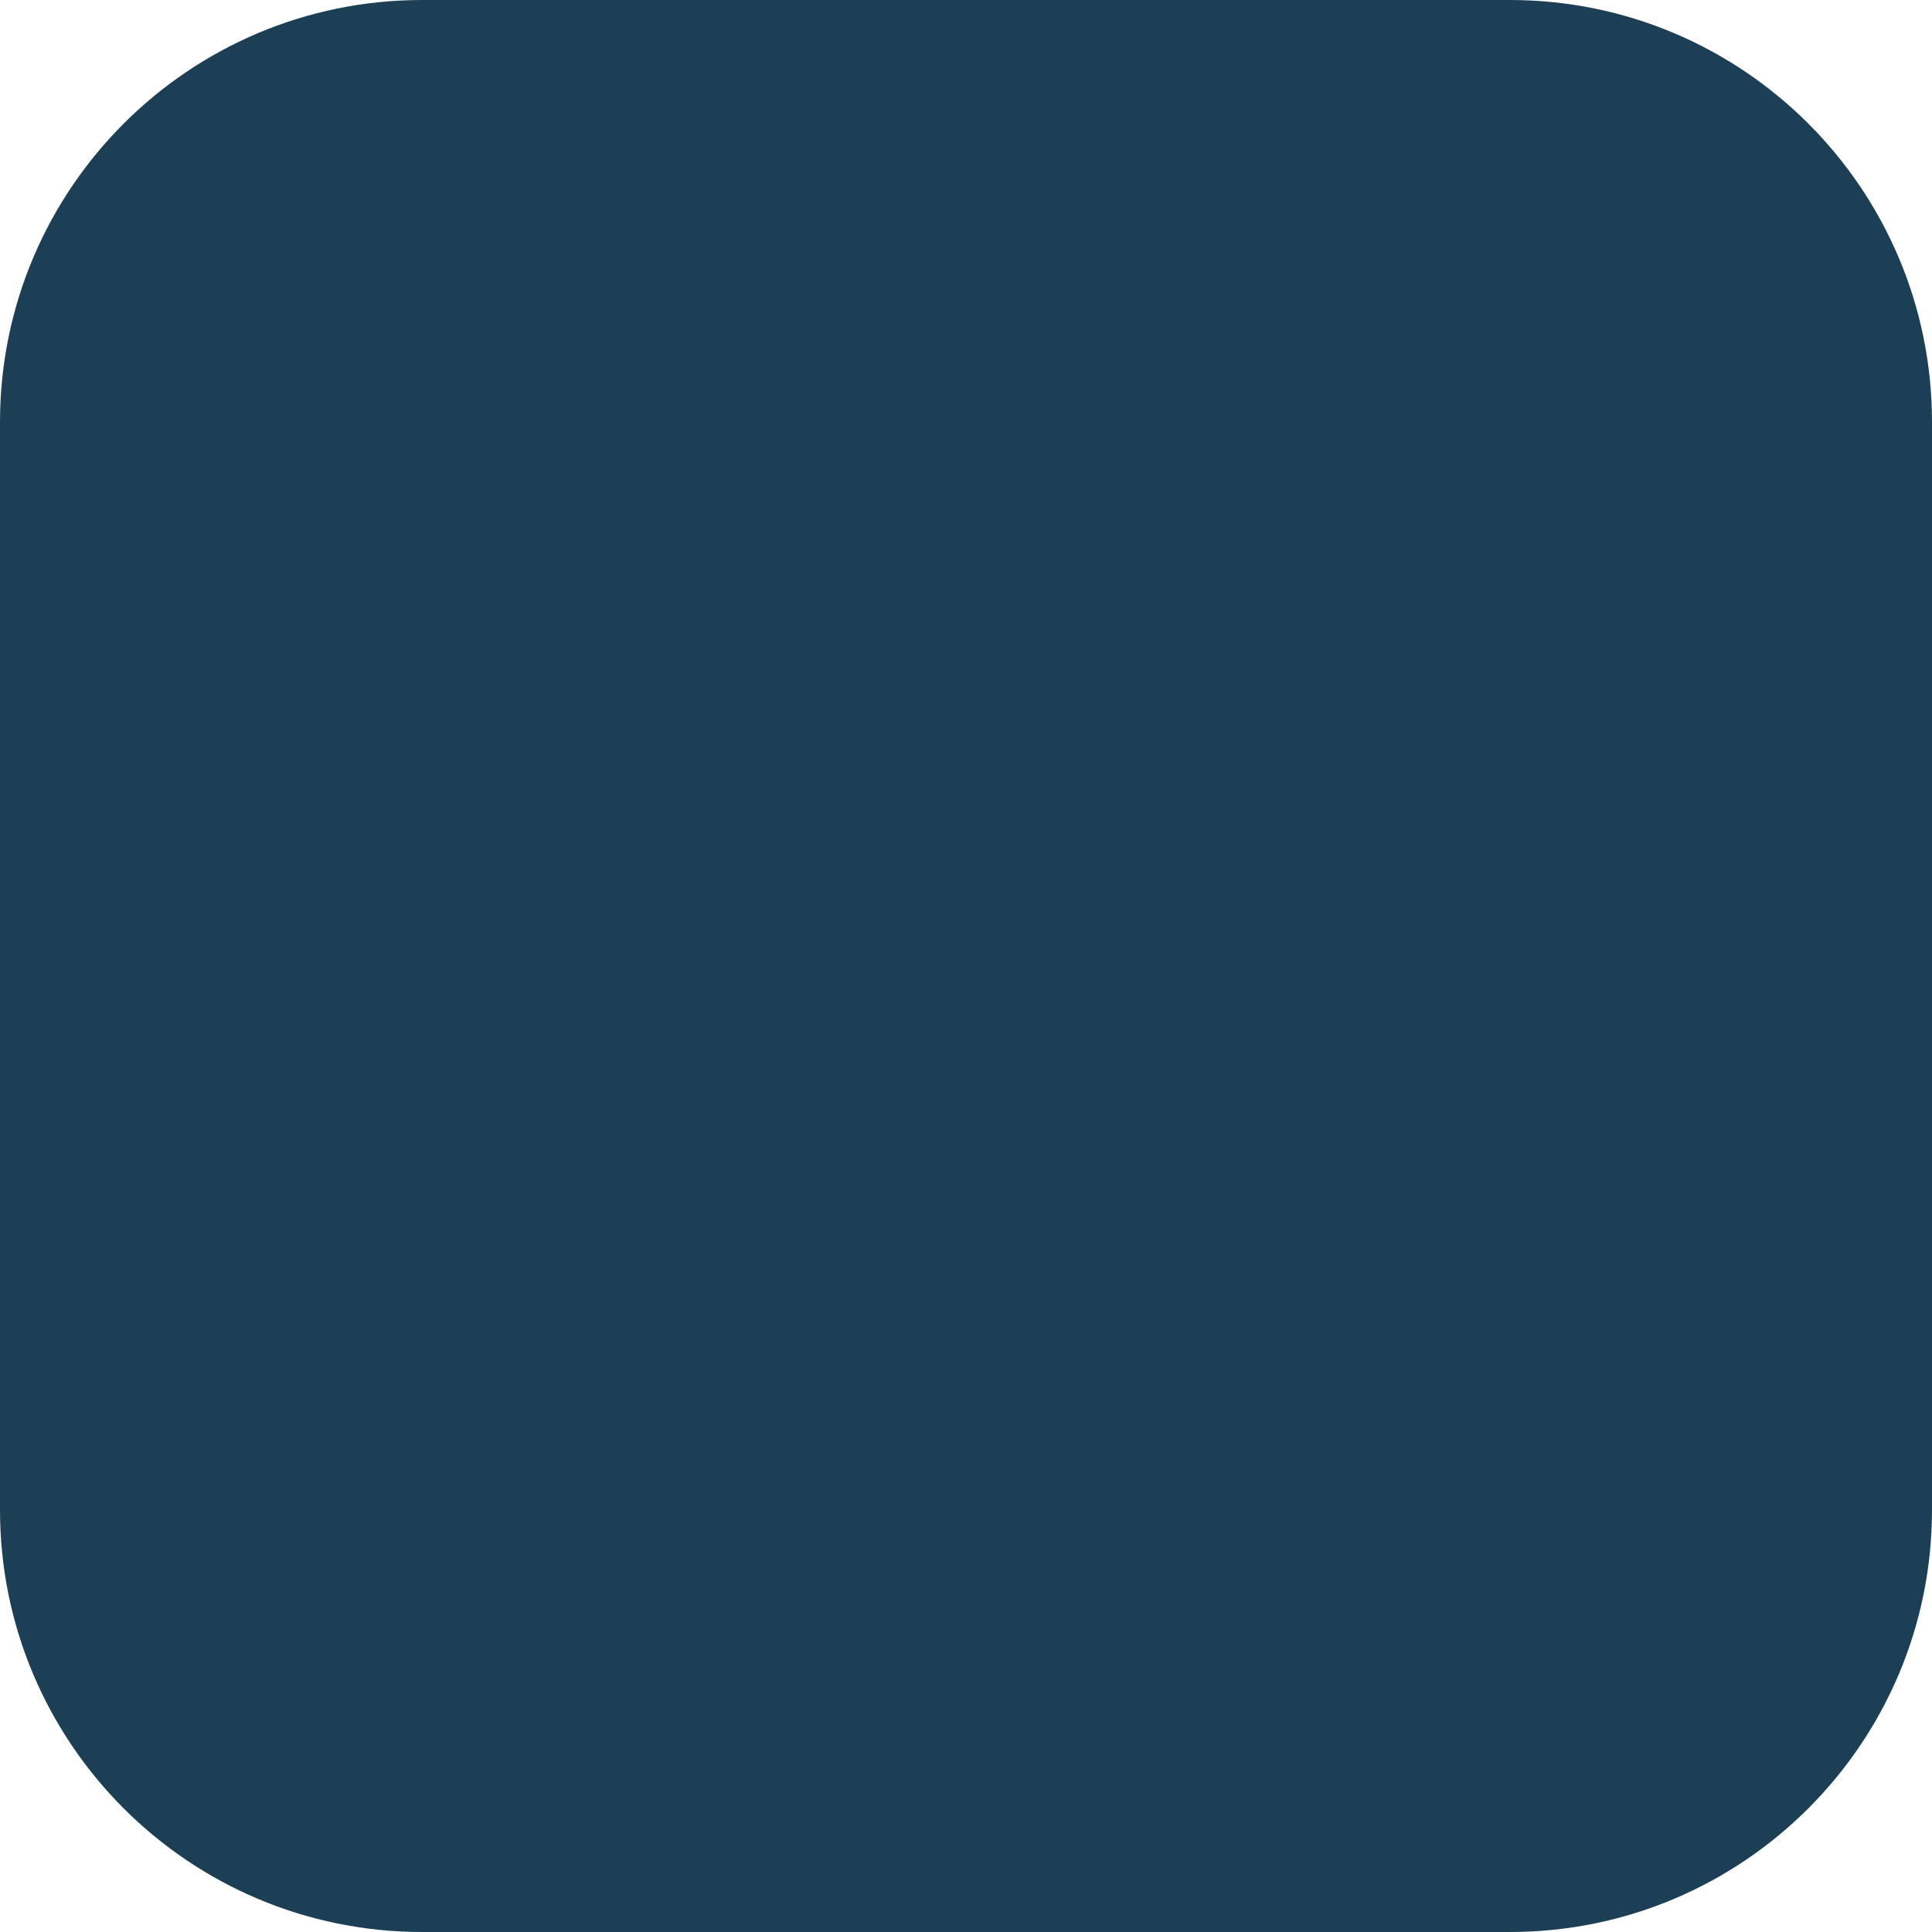
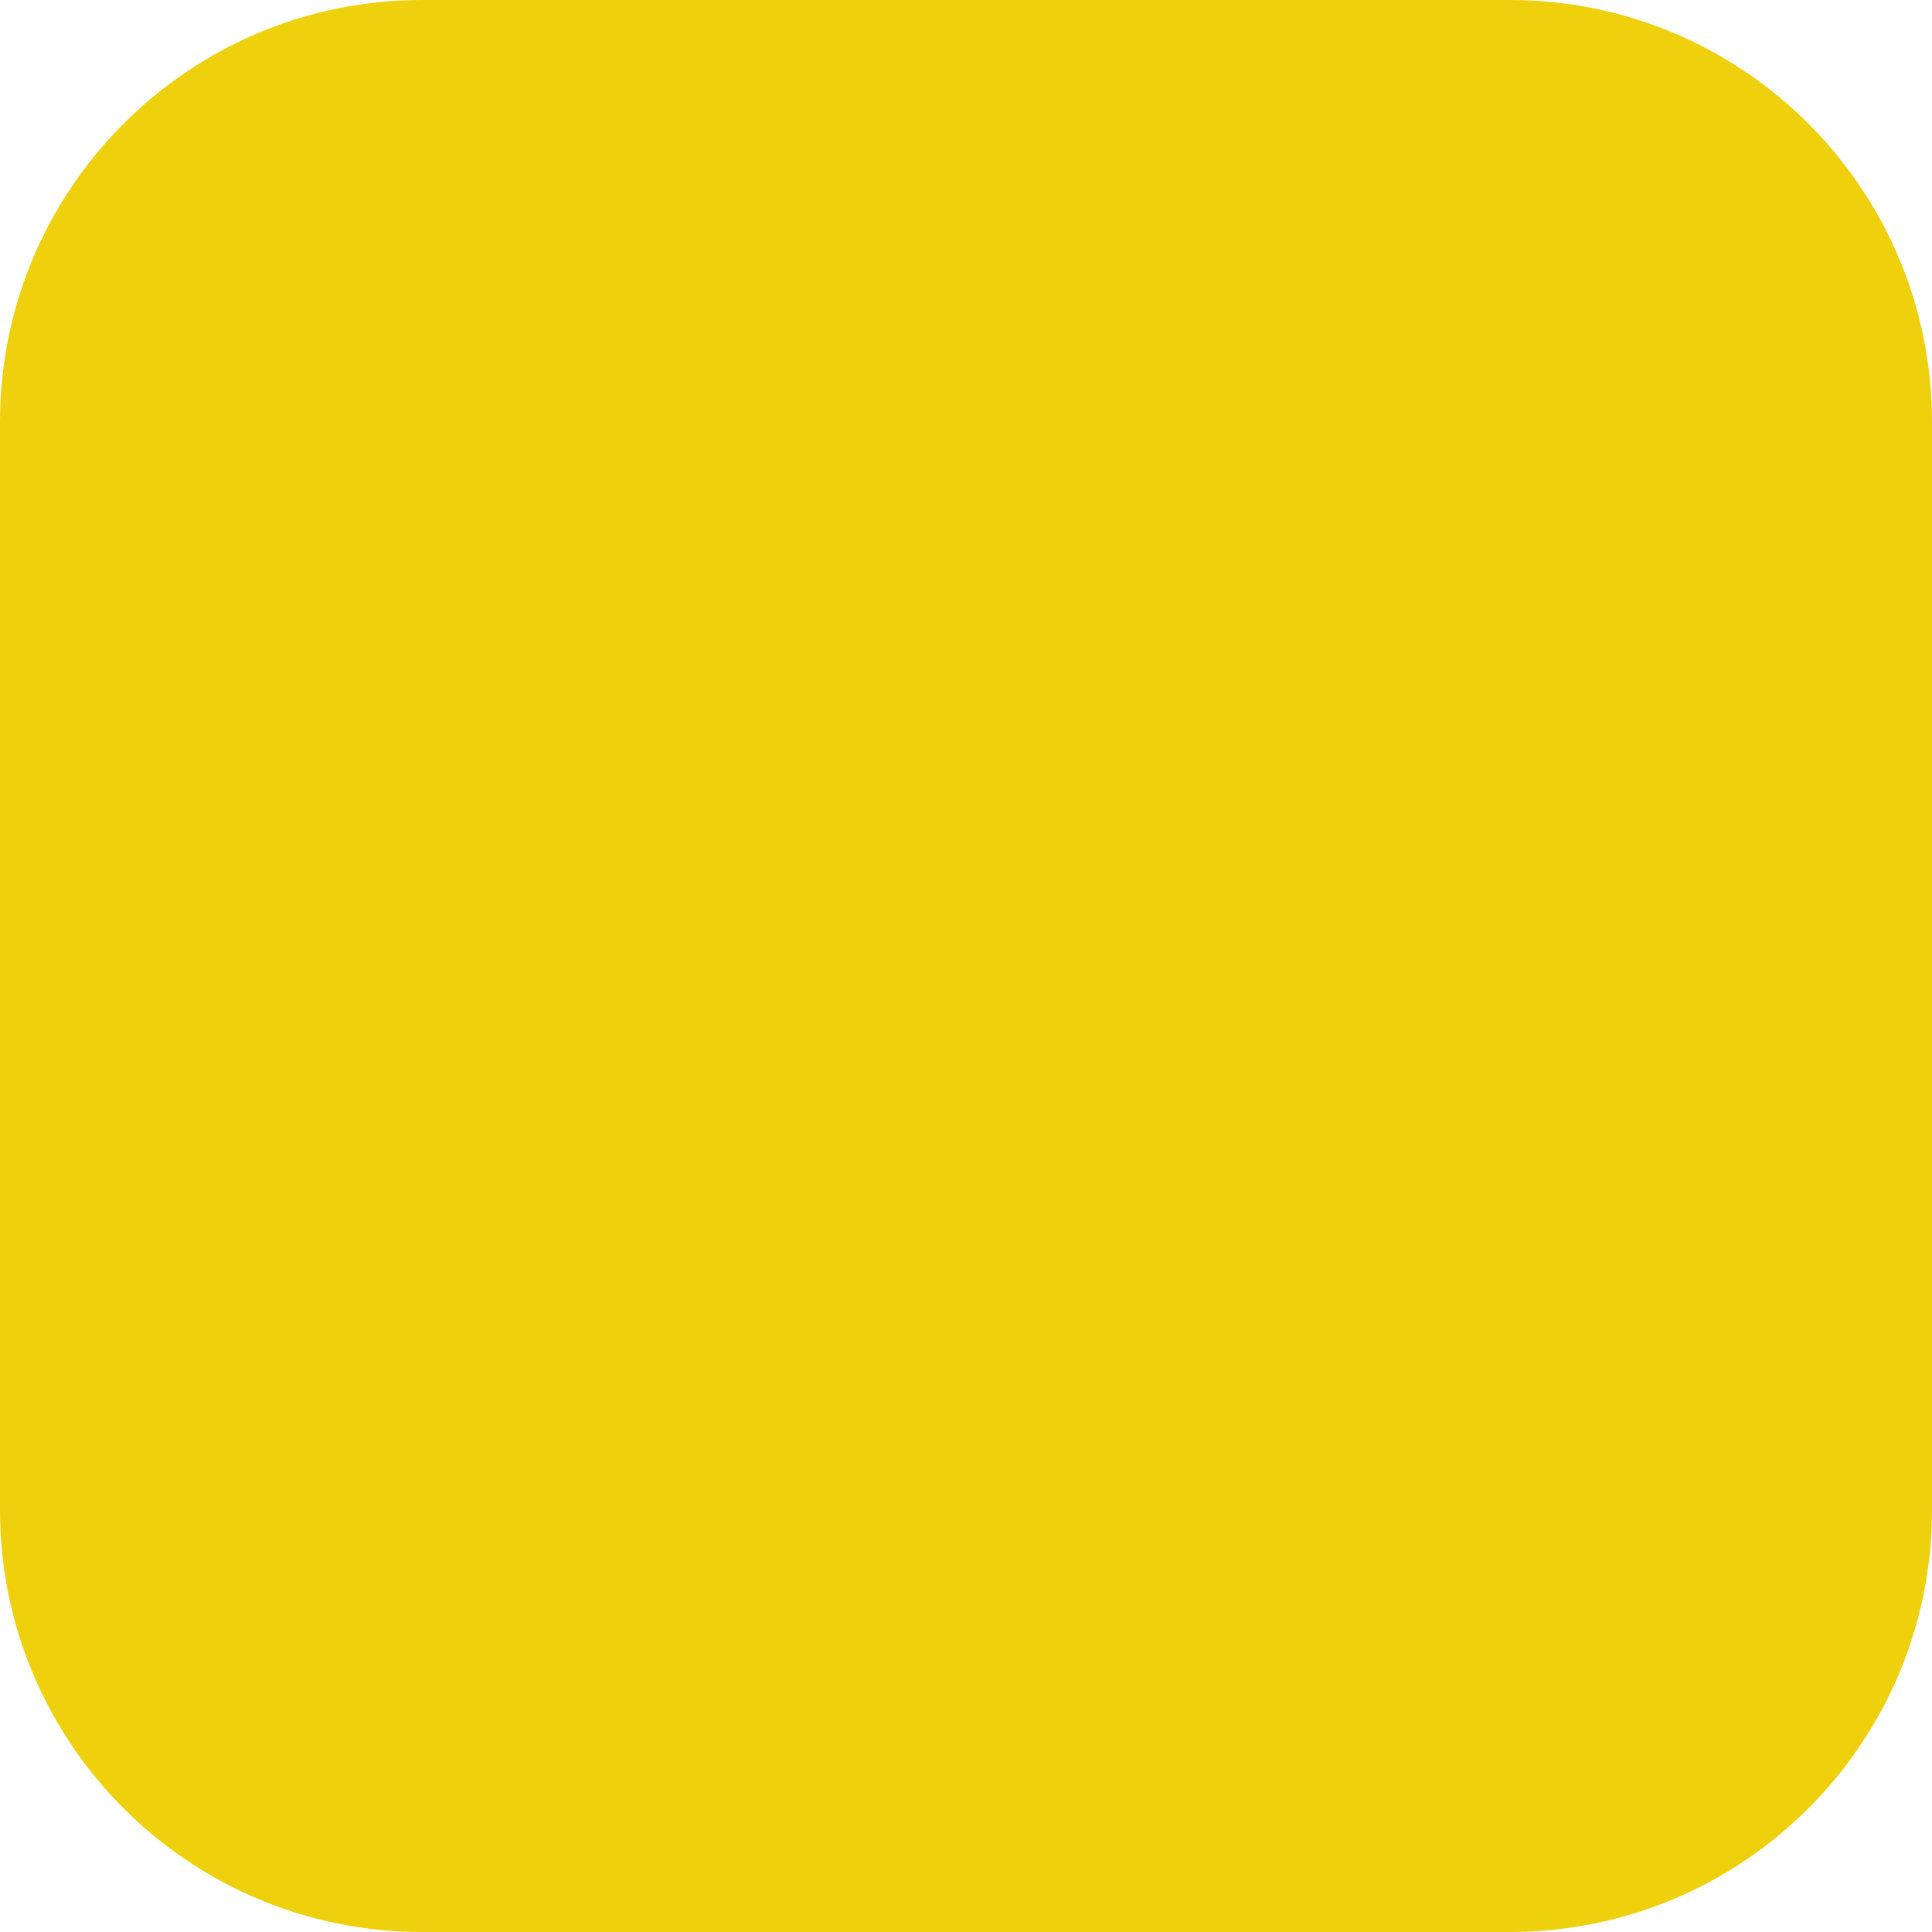
<svg xmlns="http://www.w3.org/2000/svg" width="123.571" height="123.571" viewBox="0 0 123.571 123.571">
  <defs>
    <style>
      .cls-1 {
-         fill: #1c3f55;
+         fill: #EFD00D;
      }
    </style>
  </defs>
  <rect id="Rectangle_39" data-name="Rectangle 39" class="cls-1" width="123.571" height="123.571" rx="27" />
</svg>
